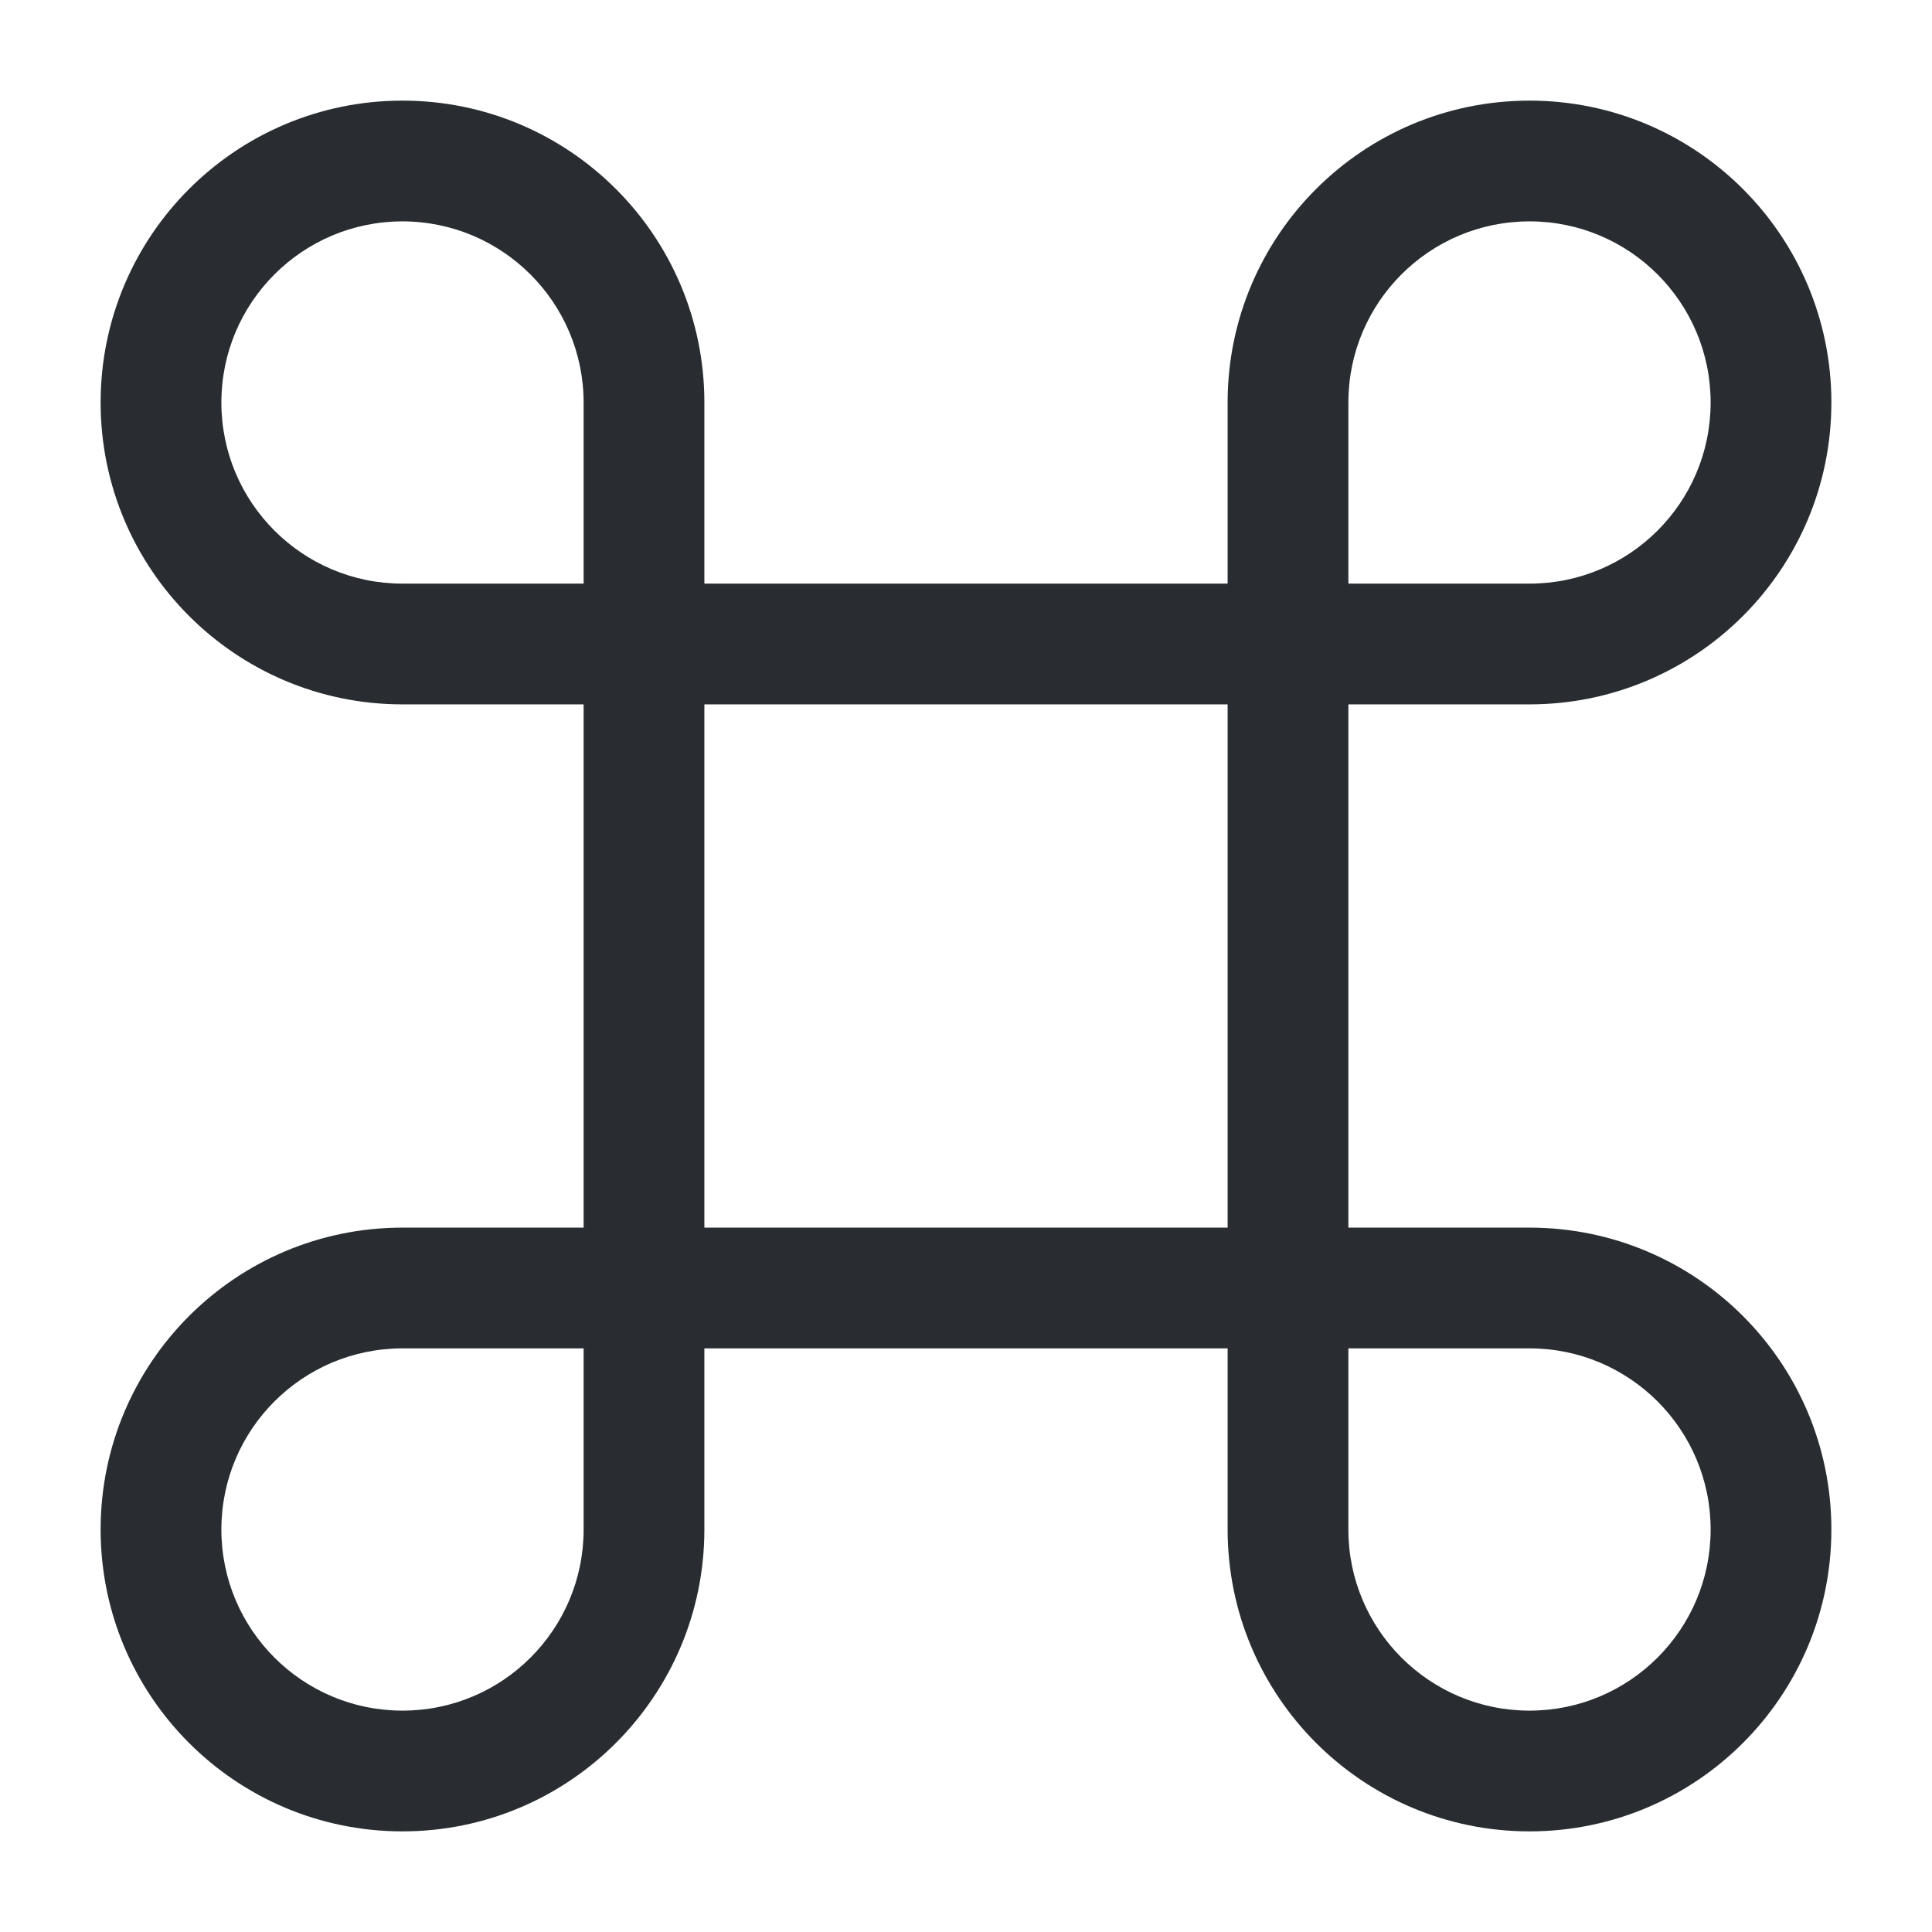
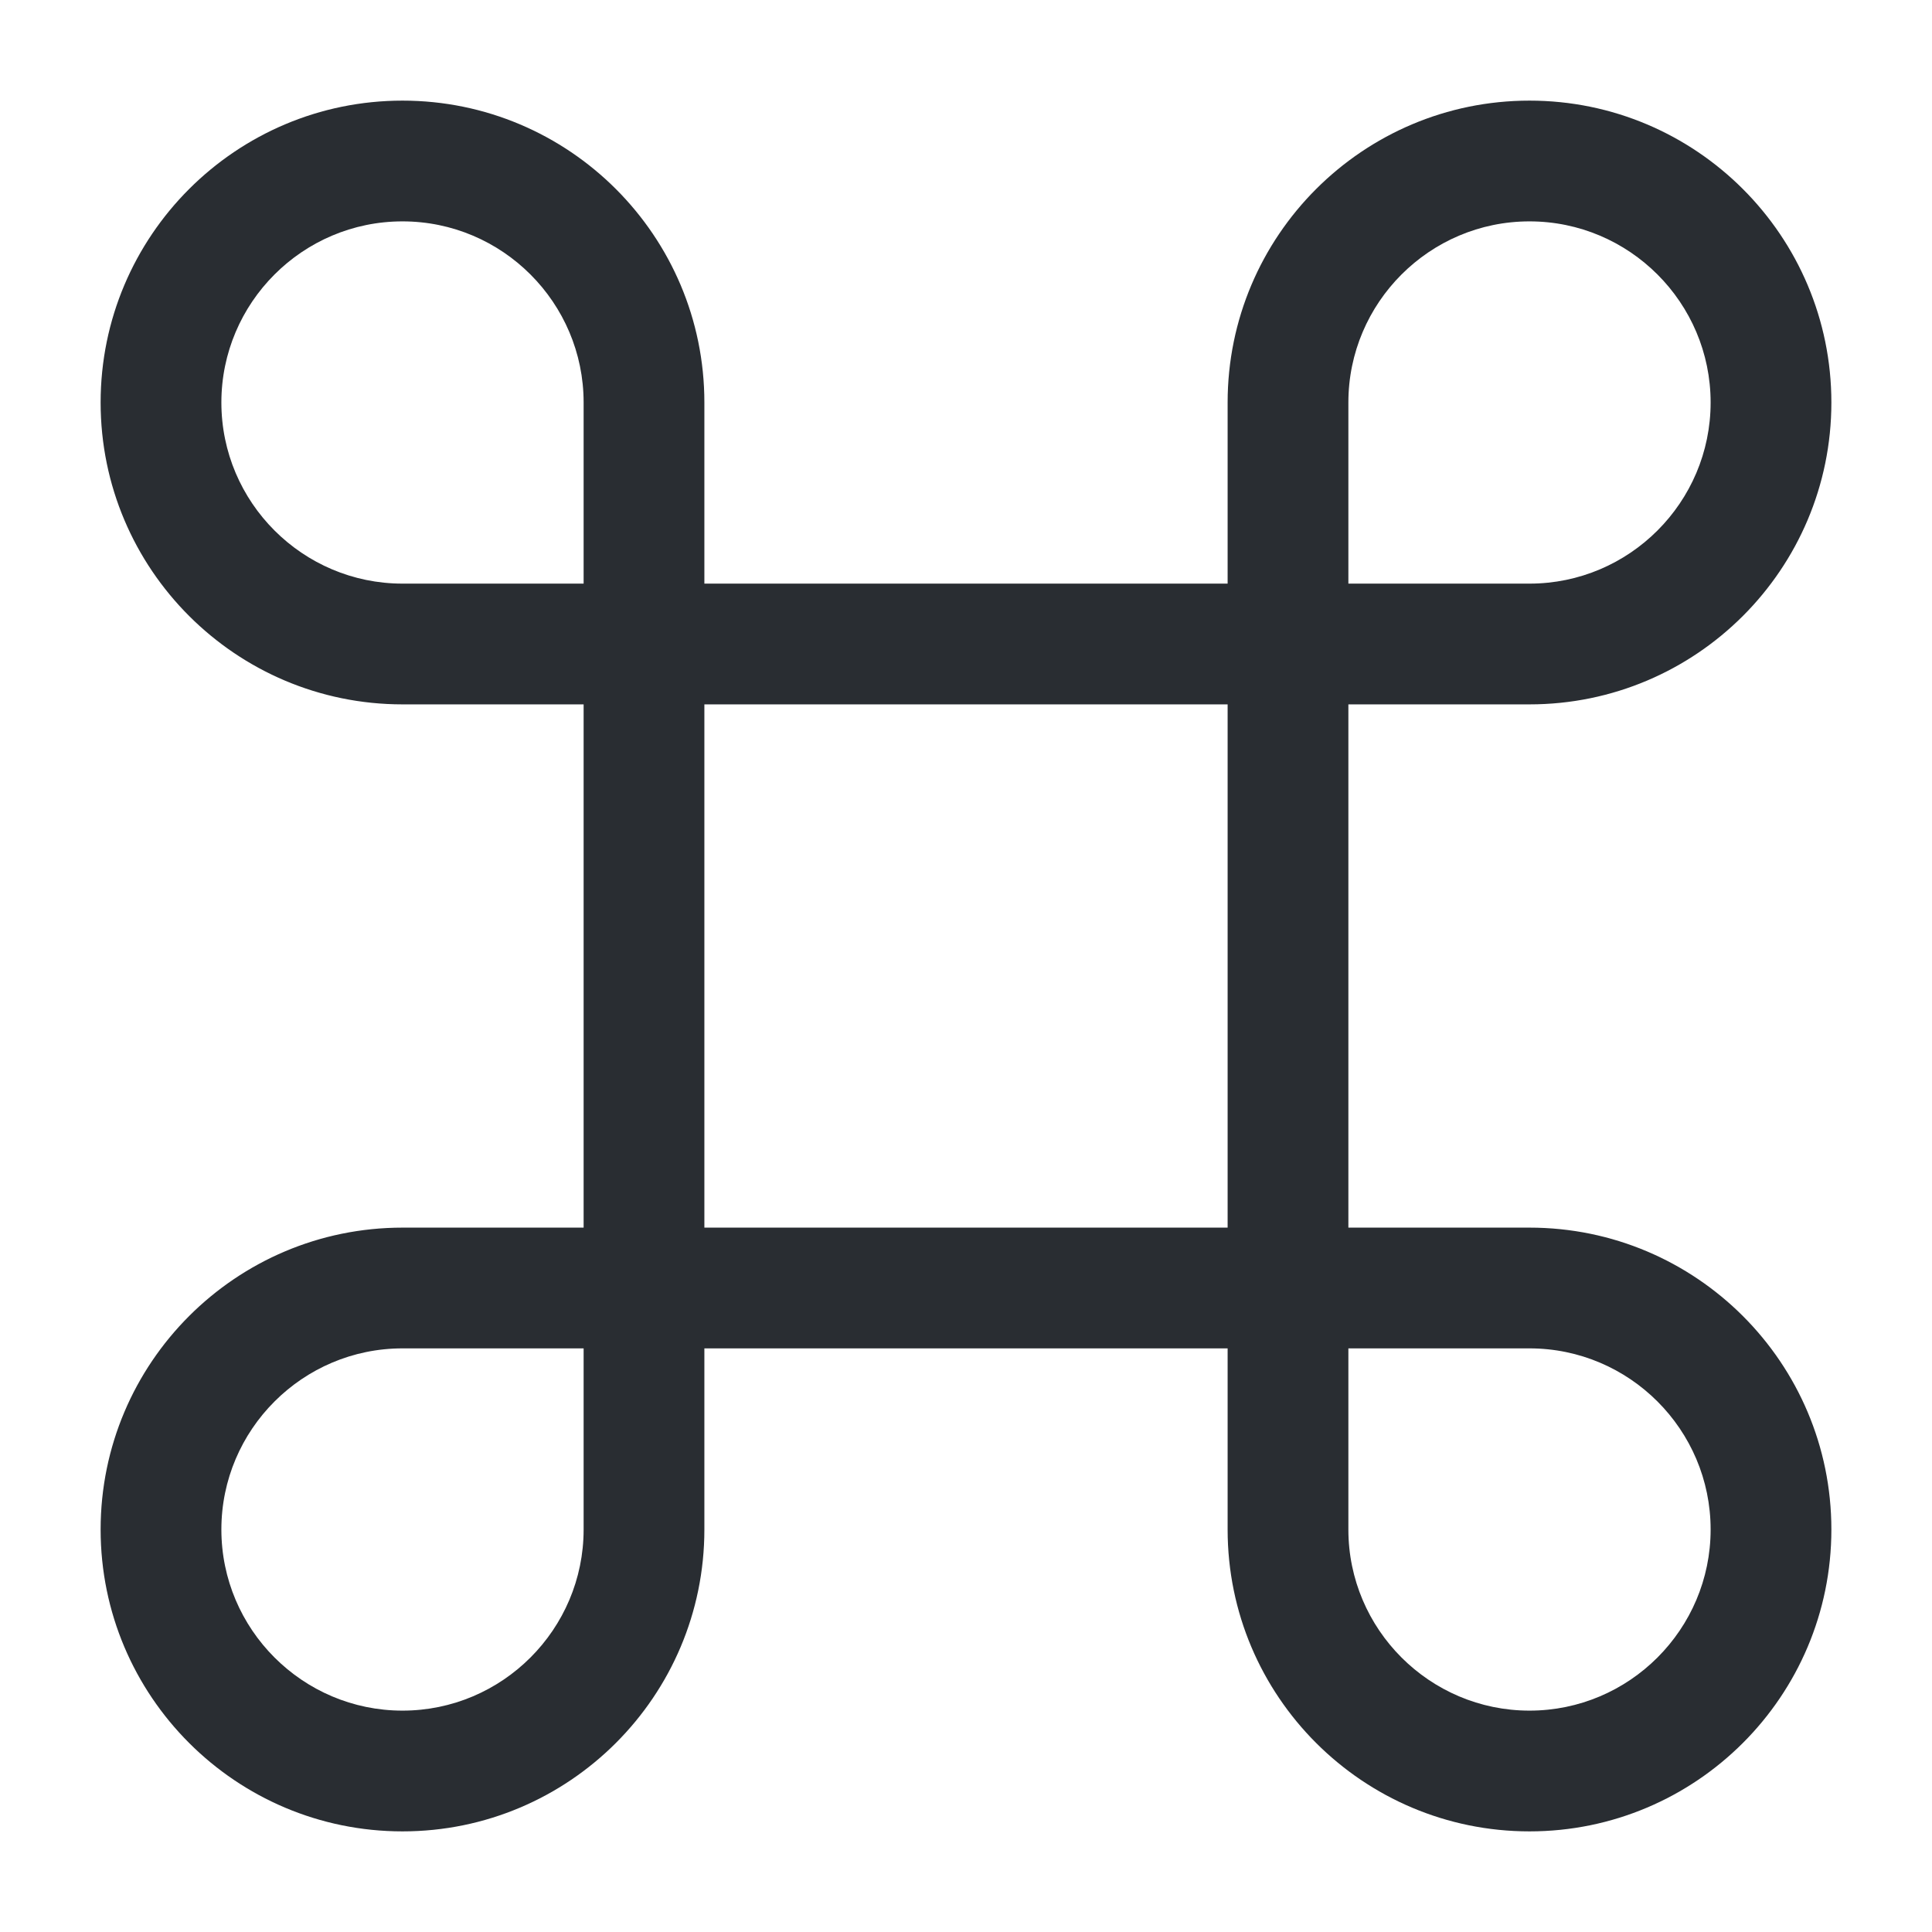
- <svg xmlns="http://www.w3.org/2000/svg" width="24" height="24" viewBox="0 0 24 24">
-   <g id="vuesax_outline_command" data-name="vuesax/outline/command" transform="translate(-108 -188)">
-     <g id="command">
-       <path id="Vector" d="M8.75,9.5h-8A.755.755,0,0,1,0,8.75v-8A.755.755,0,0,1,.75,0h8A.755.755,0,0,1,9.5.75v8A.755.755,0,0,1,8.75,9.5ZM1.5,8H8V1.5H1.5Z" transform="translate(115.25 195.25)" fill="#292d32" />
-       <path id="Vector-2" data-name="Vector" d="M3.75,7.5a3.75,3.75,0,0,1,0-7.5h3A.755.755,0,0,1,7.5.75v3A3.751,3.751,0,0,1,3.75,7.5Zm0-6A2.25,2.25,0,1,0,6,3.75V1.5Z" transform="translate(109.25 203.25)" fill="#292d32" />
-       <path id="Vector-3" data-name="Vector" d="M6.75,7.5h-3A3.75,3.75,0,1,1,7.5,3.75v3A.755.755,0,0,1,6.75,7.5Zm-3-6a2.25,2.25,0,0,0,0,4.5H6V3.75A2.253,2.253,0,0,0,3.75,1.5Z" transform="translate(109.25 189.25)" fill="#292d32" />
-       <path id="Vector-4" data-name="Vector" d="M3.75,7.5h-3A.755.755,0,0,1,0,6.75v-3A3.75,3.75,0,1,1,3.75,7.5ZM1.5,6H3.75A2.25,2.25,0,1,0,1.5,3.75Z" transform="translate(123.25 189.25)" fill="#292d32" />
-       <path id="Vector-5" data-name="Vector" d="M3.75,7.5A3.751,3.751,0,0,1,0,3.75v-3A.755.755,0,0,1,.75,0h3a3.75,3.75,0,0,1,0,7.5ZM1.5,1.5V3.75A2.25,2.25,0,1,0,3.75,1.5Z" transform="translate(123.25 203.25)" fill="#292d32" />
-       <path id="Vector-6" data-name="Vector" d="M0,0H24V24H0Z" transform="translate(108 188)" fill="none" opacity="0" />
-     </g>
-   </g>
+ <svg xmlns="http://www.w3.org/2000/svg" width="24" height="24" viewBox="0 0 24 24" fill="none">
+   <path d="M16 16.75H8C7.59 16.75 7.25 16.41 7.25 16V8C7.25 7.59 7.59 7.25 8 7.25H16C16.41 7.25 16.75 7.59 16.75 8V16C16.75 16.41 16.41 16.75 16 16.75ZM8.75 15.25H15.25V8.75H8.75V15.25Z" fill="#292D32" />
+   <path d="M5 22.75C2.93 22.75 1.25 21.07 1.25 19C1.25 16.93 2.93 15.25 5 15.25H8C8.41 15.25 8.75 15.59 8.75 16V19C8.75 21.07 7.07 22.75 5 22.75ZM5 16.75C3.76 16.75 2.75 17.76 2.75 19C2.75 20.24 3.76 21.25 5 21.25C6.24 21.25 7.25 20.24 7.25 19V16.75H5Z" fill="#292D32" />
+   <path d="M8 8.75H5C2.93 8.75 1.25 7.07 1.25 5C1.25 2.93 2.93 1.25 5 1.25C7.07 1.25 8.75 2.93 8.75 5V8C8.75 8.41 8.41 8.75 8 8.75ZM5 2.75C3.76 2.75 2.75 3.76 2.75 5C2.75 6.24 3.76 7.25 5 7.25H7.25V5C7.25 3.76 6.24 2.75 5 2.75Z" fill="#292D32" />
+   <path d="M19 8.75H16C15.59 8.75 15.25 8.41 15.25 8V5C15.25 2.93 16.93 1.25 19 1.25C21.07 1.25 22.75 2.93 22.75 5C22.75 7.07 21.07 8.75 19 8.75ZM16.75 7.25H19C20.24 7.25 21.25 6.24 21.25 5C21.25 3.76 20.24 2.75 19 2.75C17.76 2.75 16.75 3.76 16.75 5V7.25Z" fill="#292D32" />
+   <path d="M19 22.75C16.93 22.75 15.25 21.07 15.25 19V16C15.25 15.59 15.59 15.25 16 15.25H19C21.07 15.25 22.75 16.93 22.75 19C22.75 21.07 21.07 22.75 19 22.75ZM16.75 16.75V19C16.75 20.24 17.76 21.25 19 21.25C20.24 21.25 21.25 20.24 21.25 19C21.25 17.76 20.24 16.75 19 16.75H16.75Z" fill="#292D32" />
</svg>
